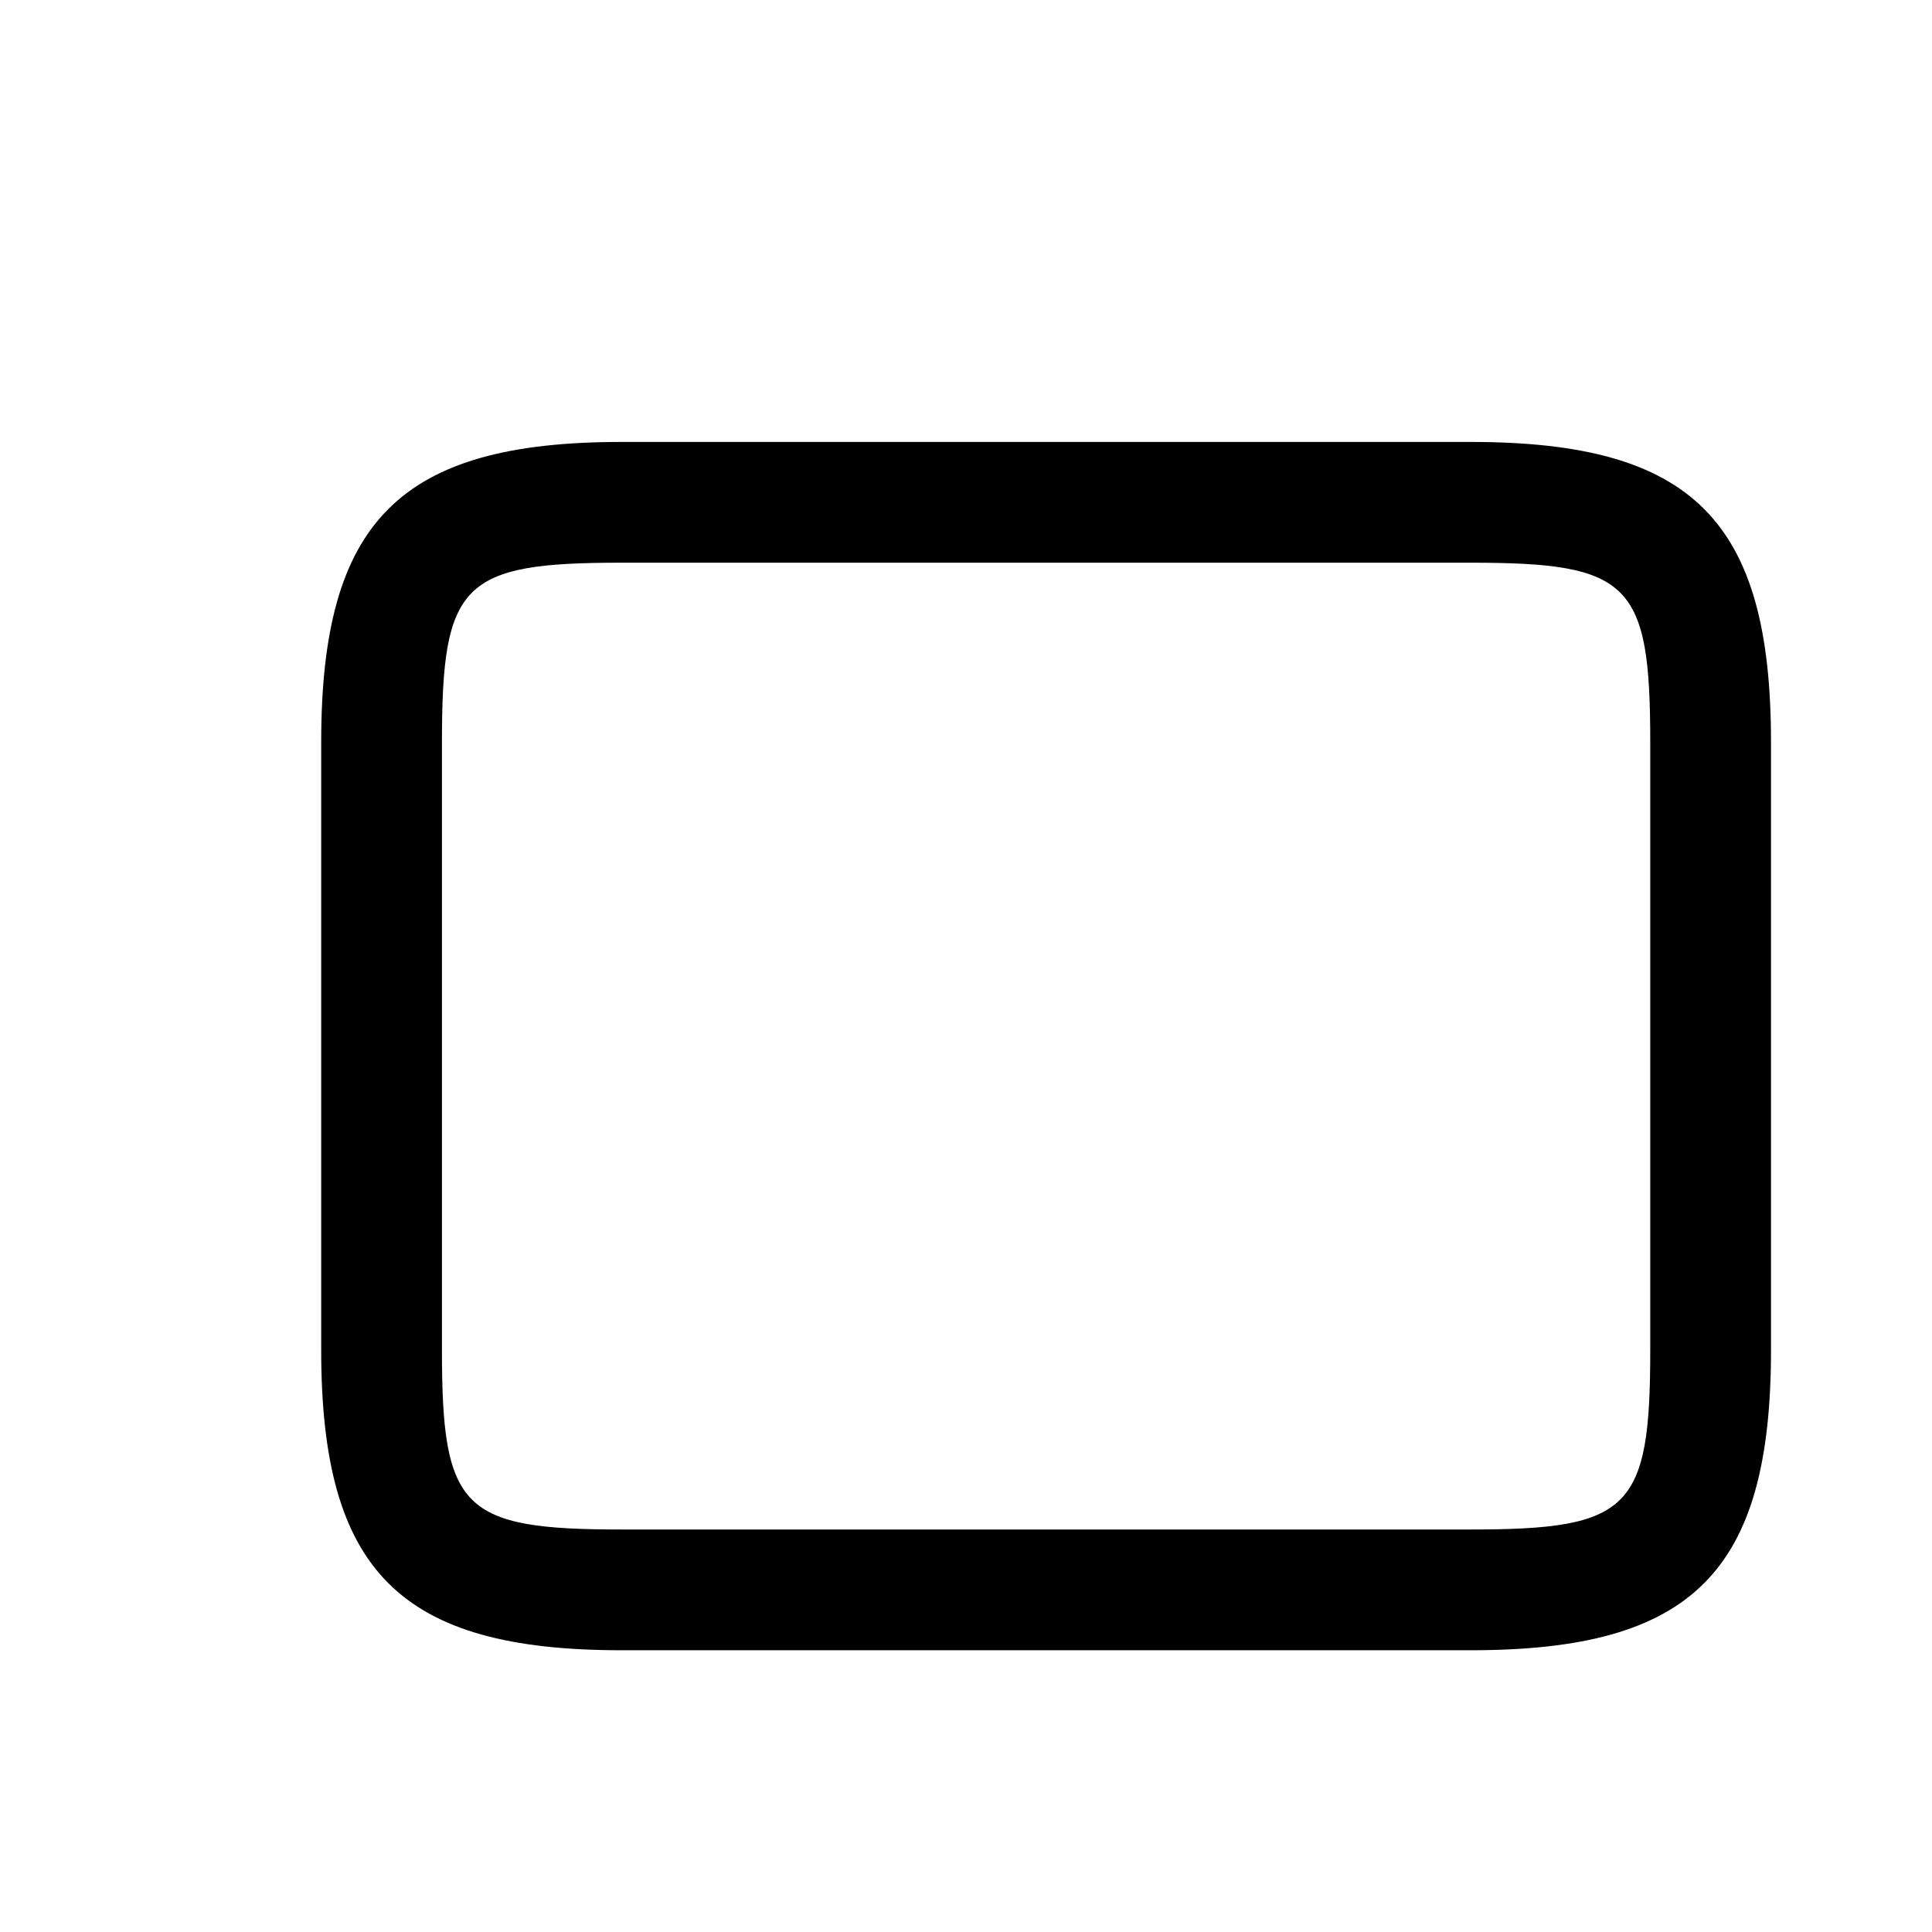
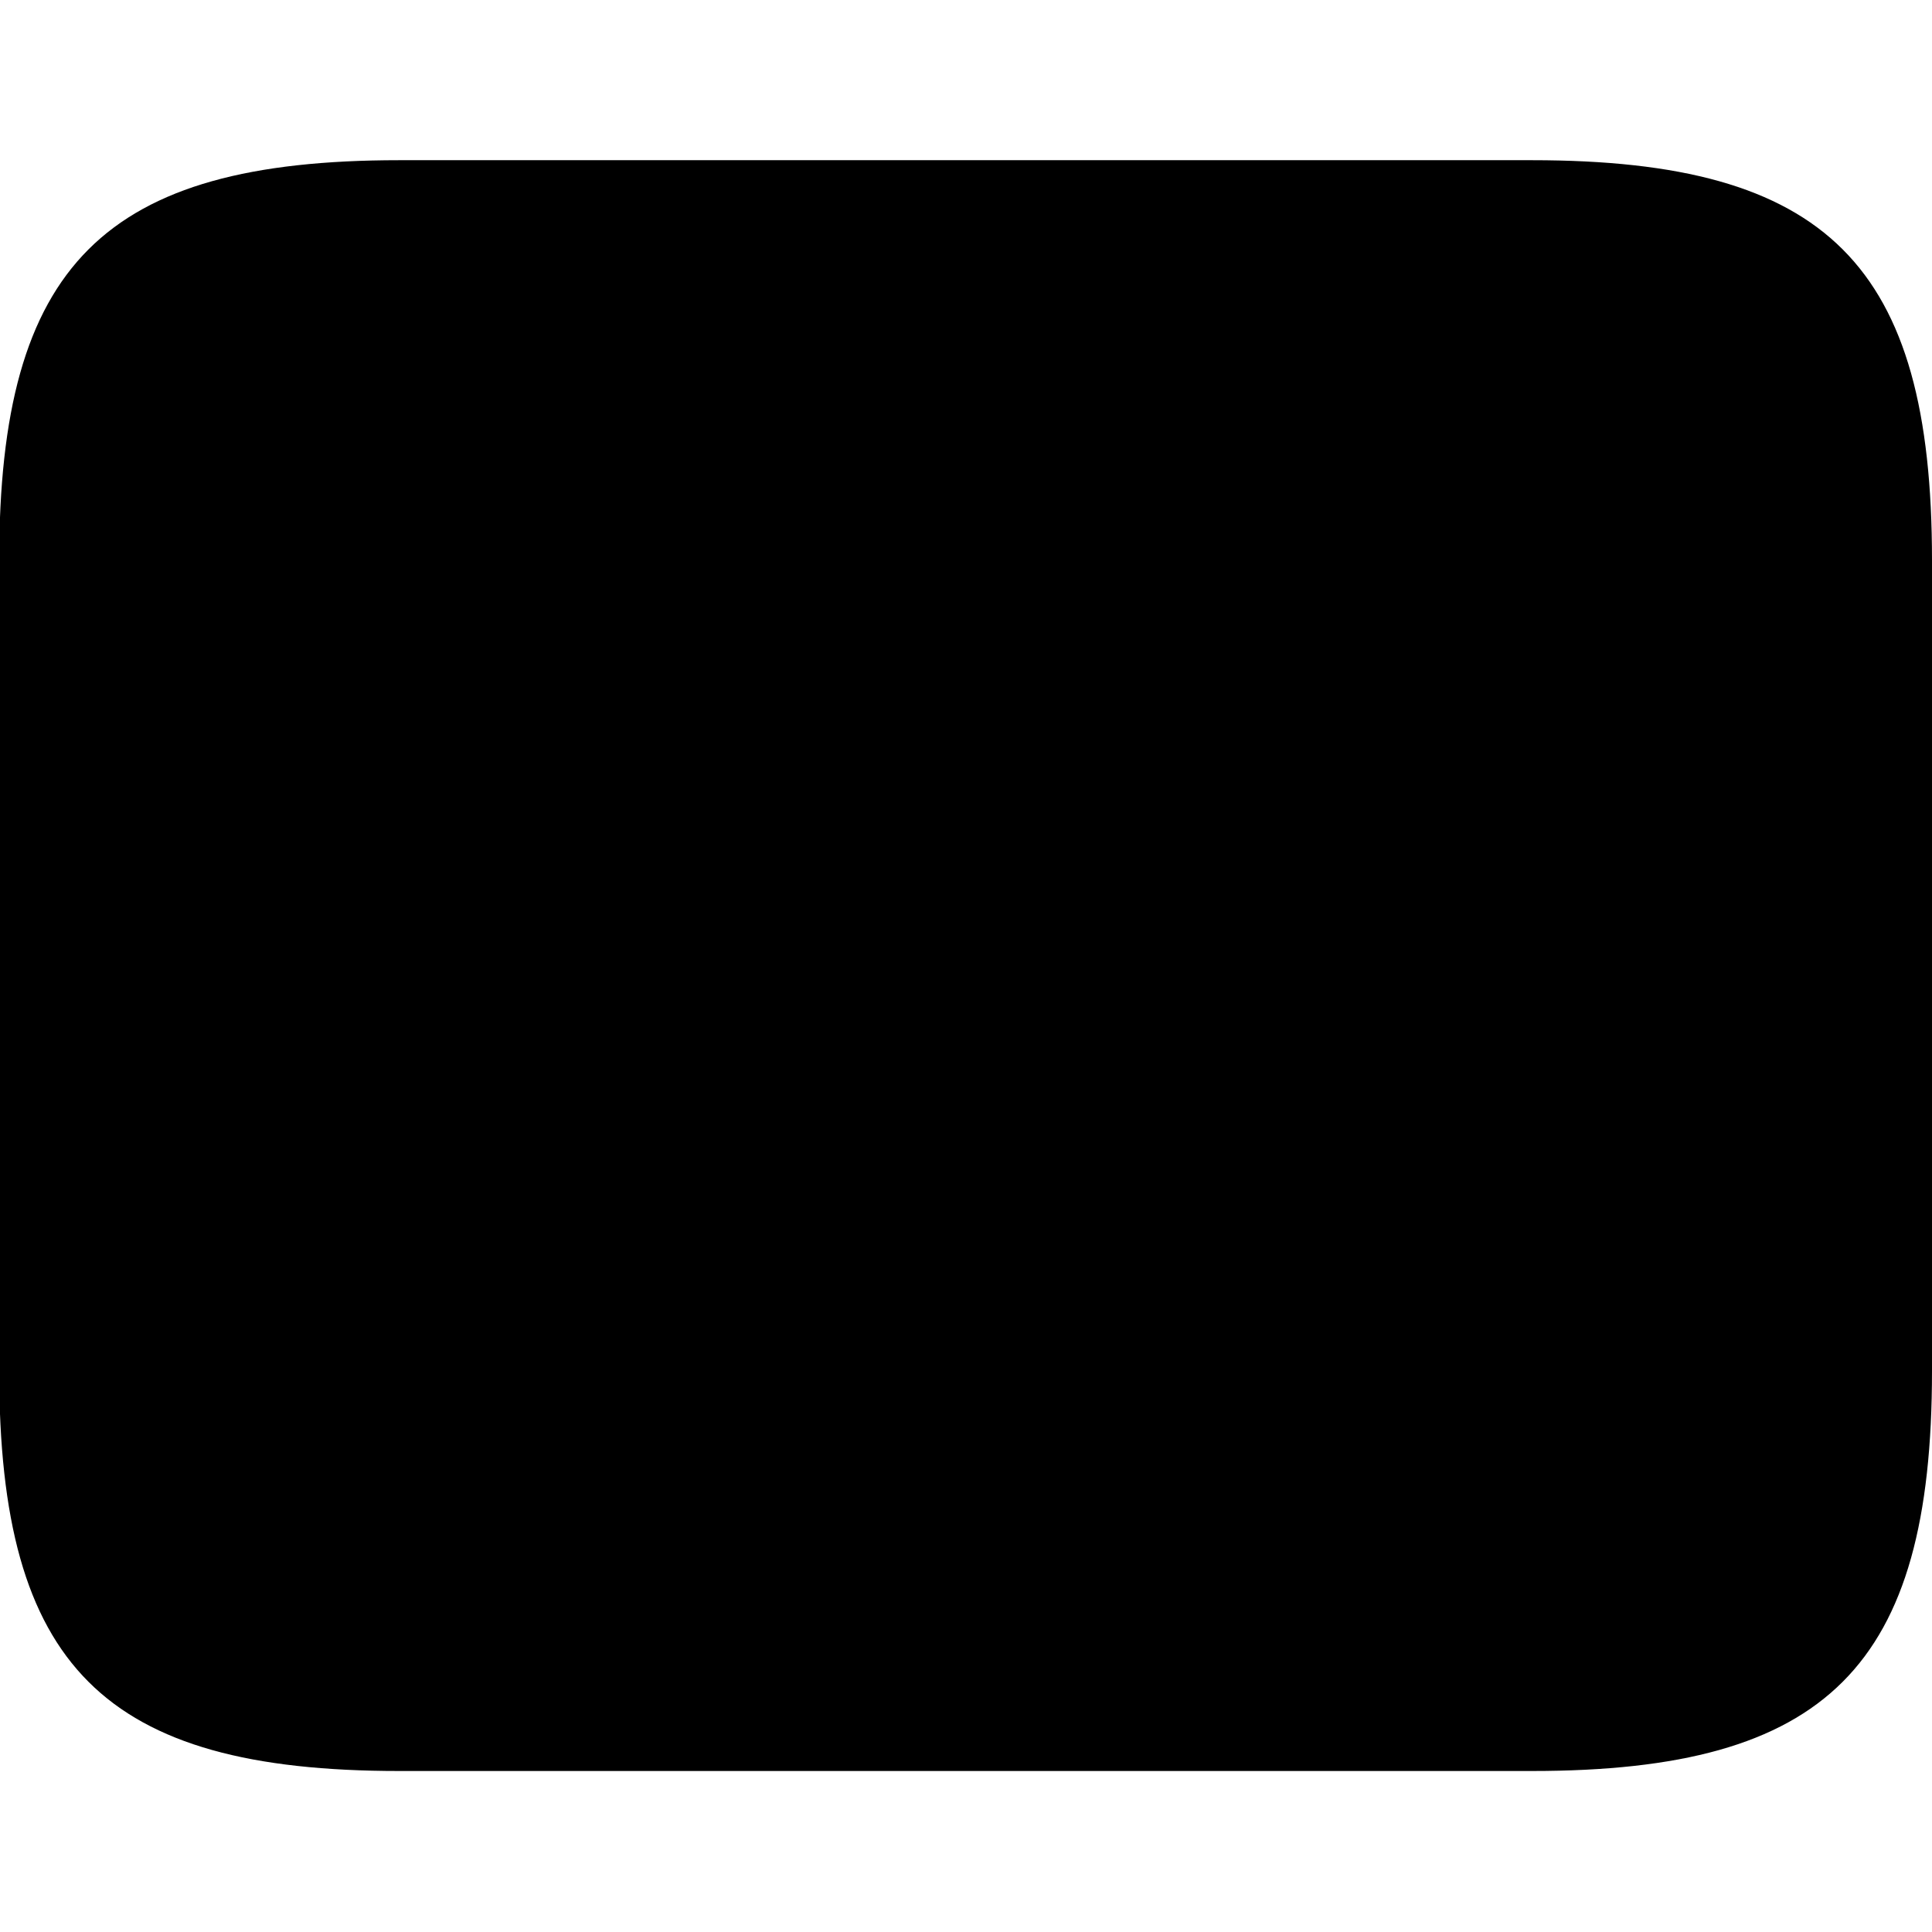
- <svg xmlns="http://www.w3.org/2000/svg" viewBox="0 0 24 24" fill="currentColor">
-   <path d="M18.27,19C20.25,19,20.5,18.75,20.5,16.77L20.5,9.22C20.5,7.24,20.25,6.99,18.27,6.99L7.72,6.99C5.74,6.99,5.49,7.24,5.49,9.22L5.49,16.77C5.49,18.75,5.74,19,7.72,19ZM7.72,20.5C4.97,20.5,3.99,19.52,3.99,16.77L3.99,9.22C3.99,6.47,4.97,5.49,7.72,5.49L18.27,5.49C21.03,5.49,22,6.47,22,9.22L22,16.77C22,19.53,21.02,20.5,18.27,20.5Z" />
+ <svg xmlns="http://www.w3.org/2000/svg" viewBox="0 0 24 24">
+   <path d="M19.03,20C21.67,20,22,19.67,22,17.03L22,6.96C22,4.32,21.67,3.99,19.03,3.99L4.96,3.99C2.32,3.99,1.99,4.32,1.99,6.96L1.99,17.03C1.99,19.67,2.32,20,4.96,20Z" fill="currentColor" />
+   <path d="M4.96,22C1.29,22,-0.01,20.7,-0.01,17.03L-0.01,6.96C-0.01,3.29,1.29,1.99,4.96,1.99L19.03,1.99C22.7,1.99,24,3.29,24,6.96L24,17.03C24,20.7,22.7,22,19.03,22Z" fill="currentColor" />
</svg>
